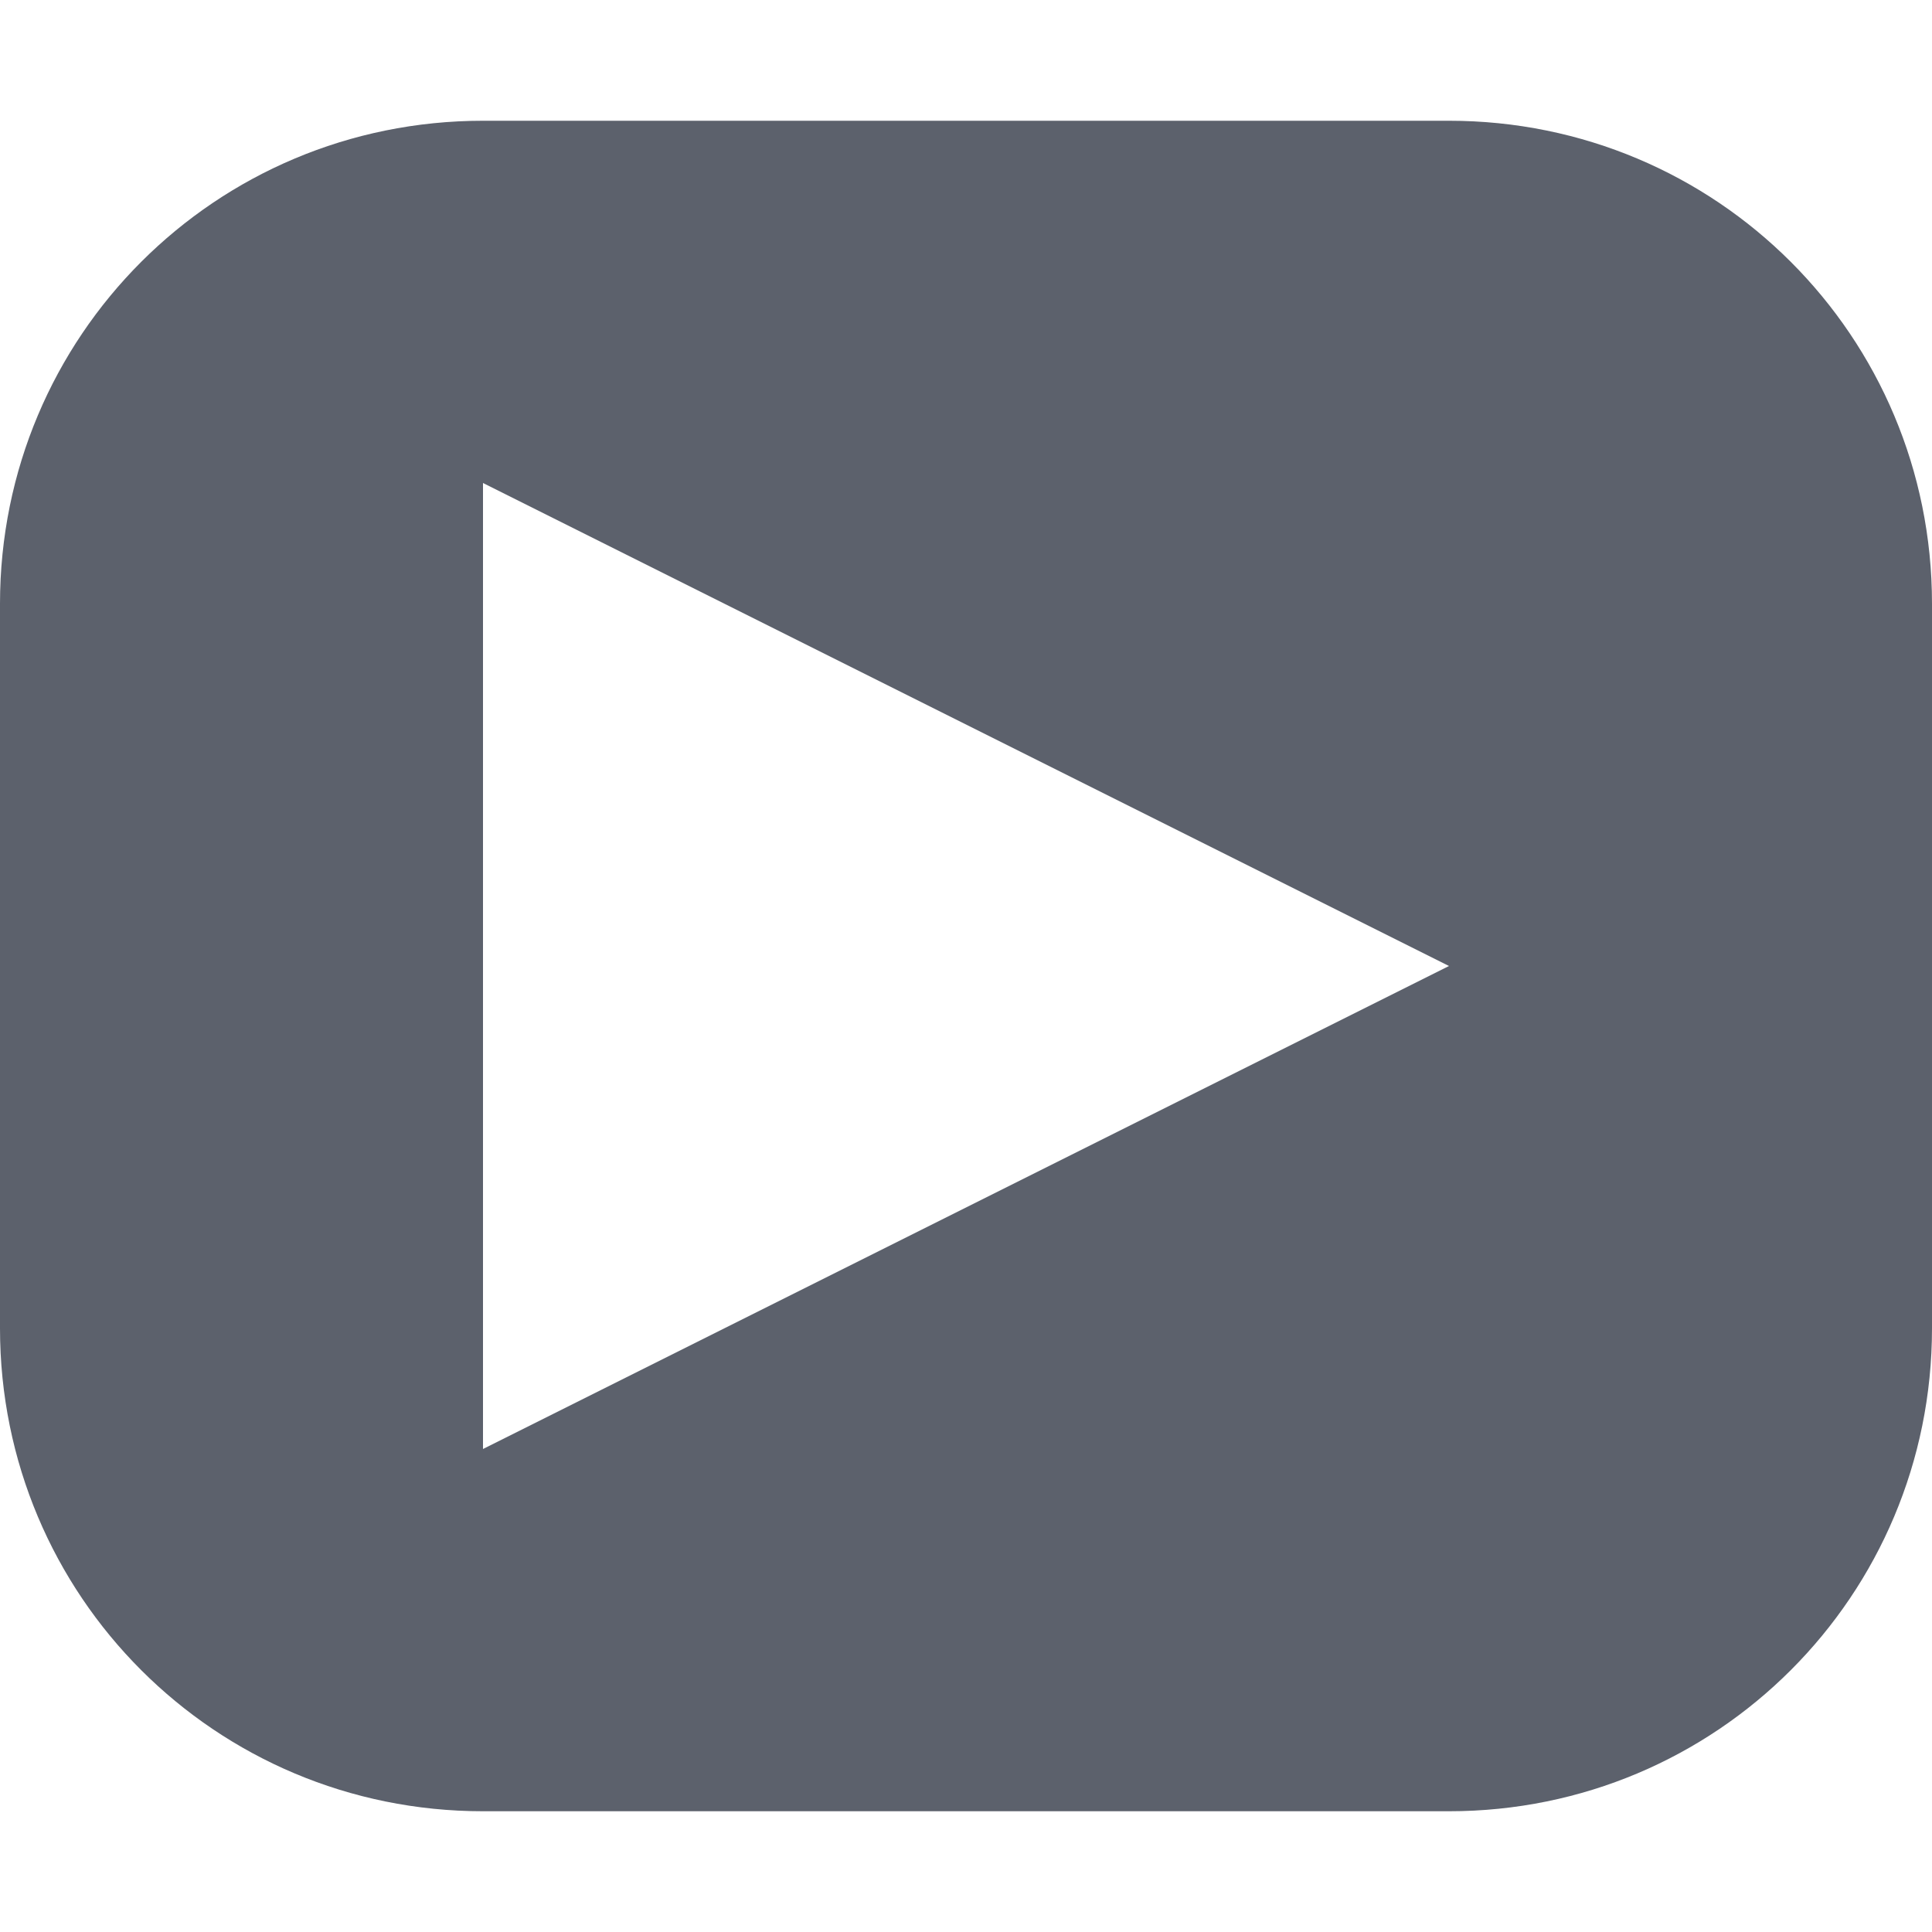
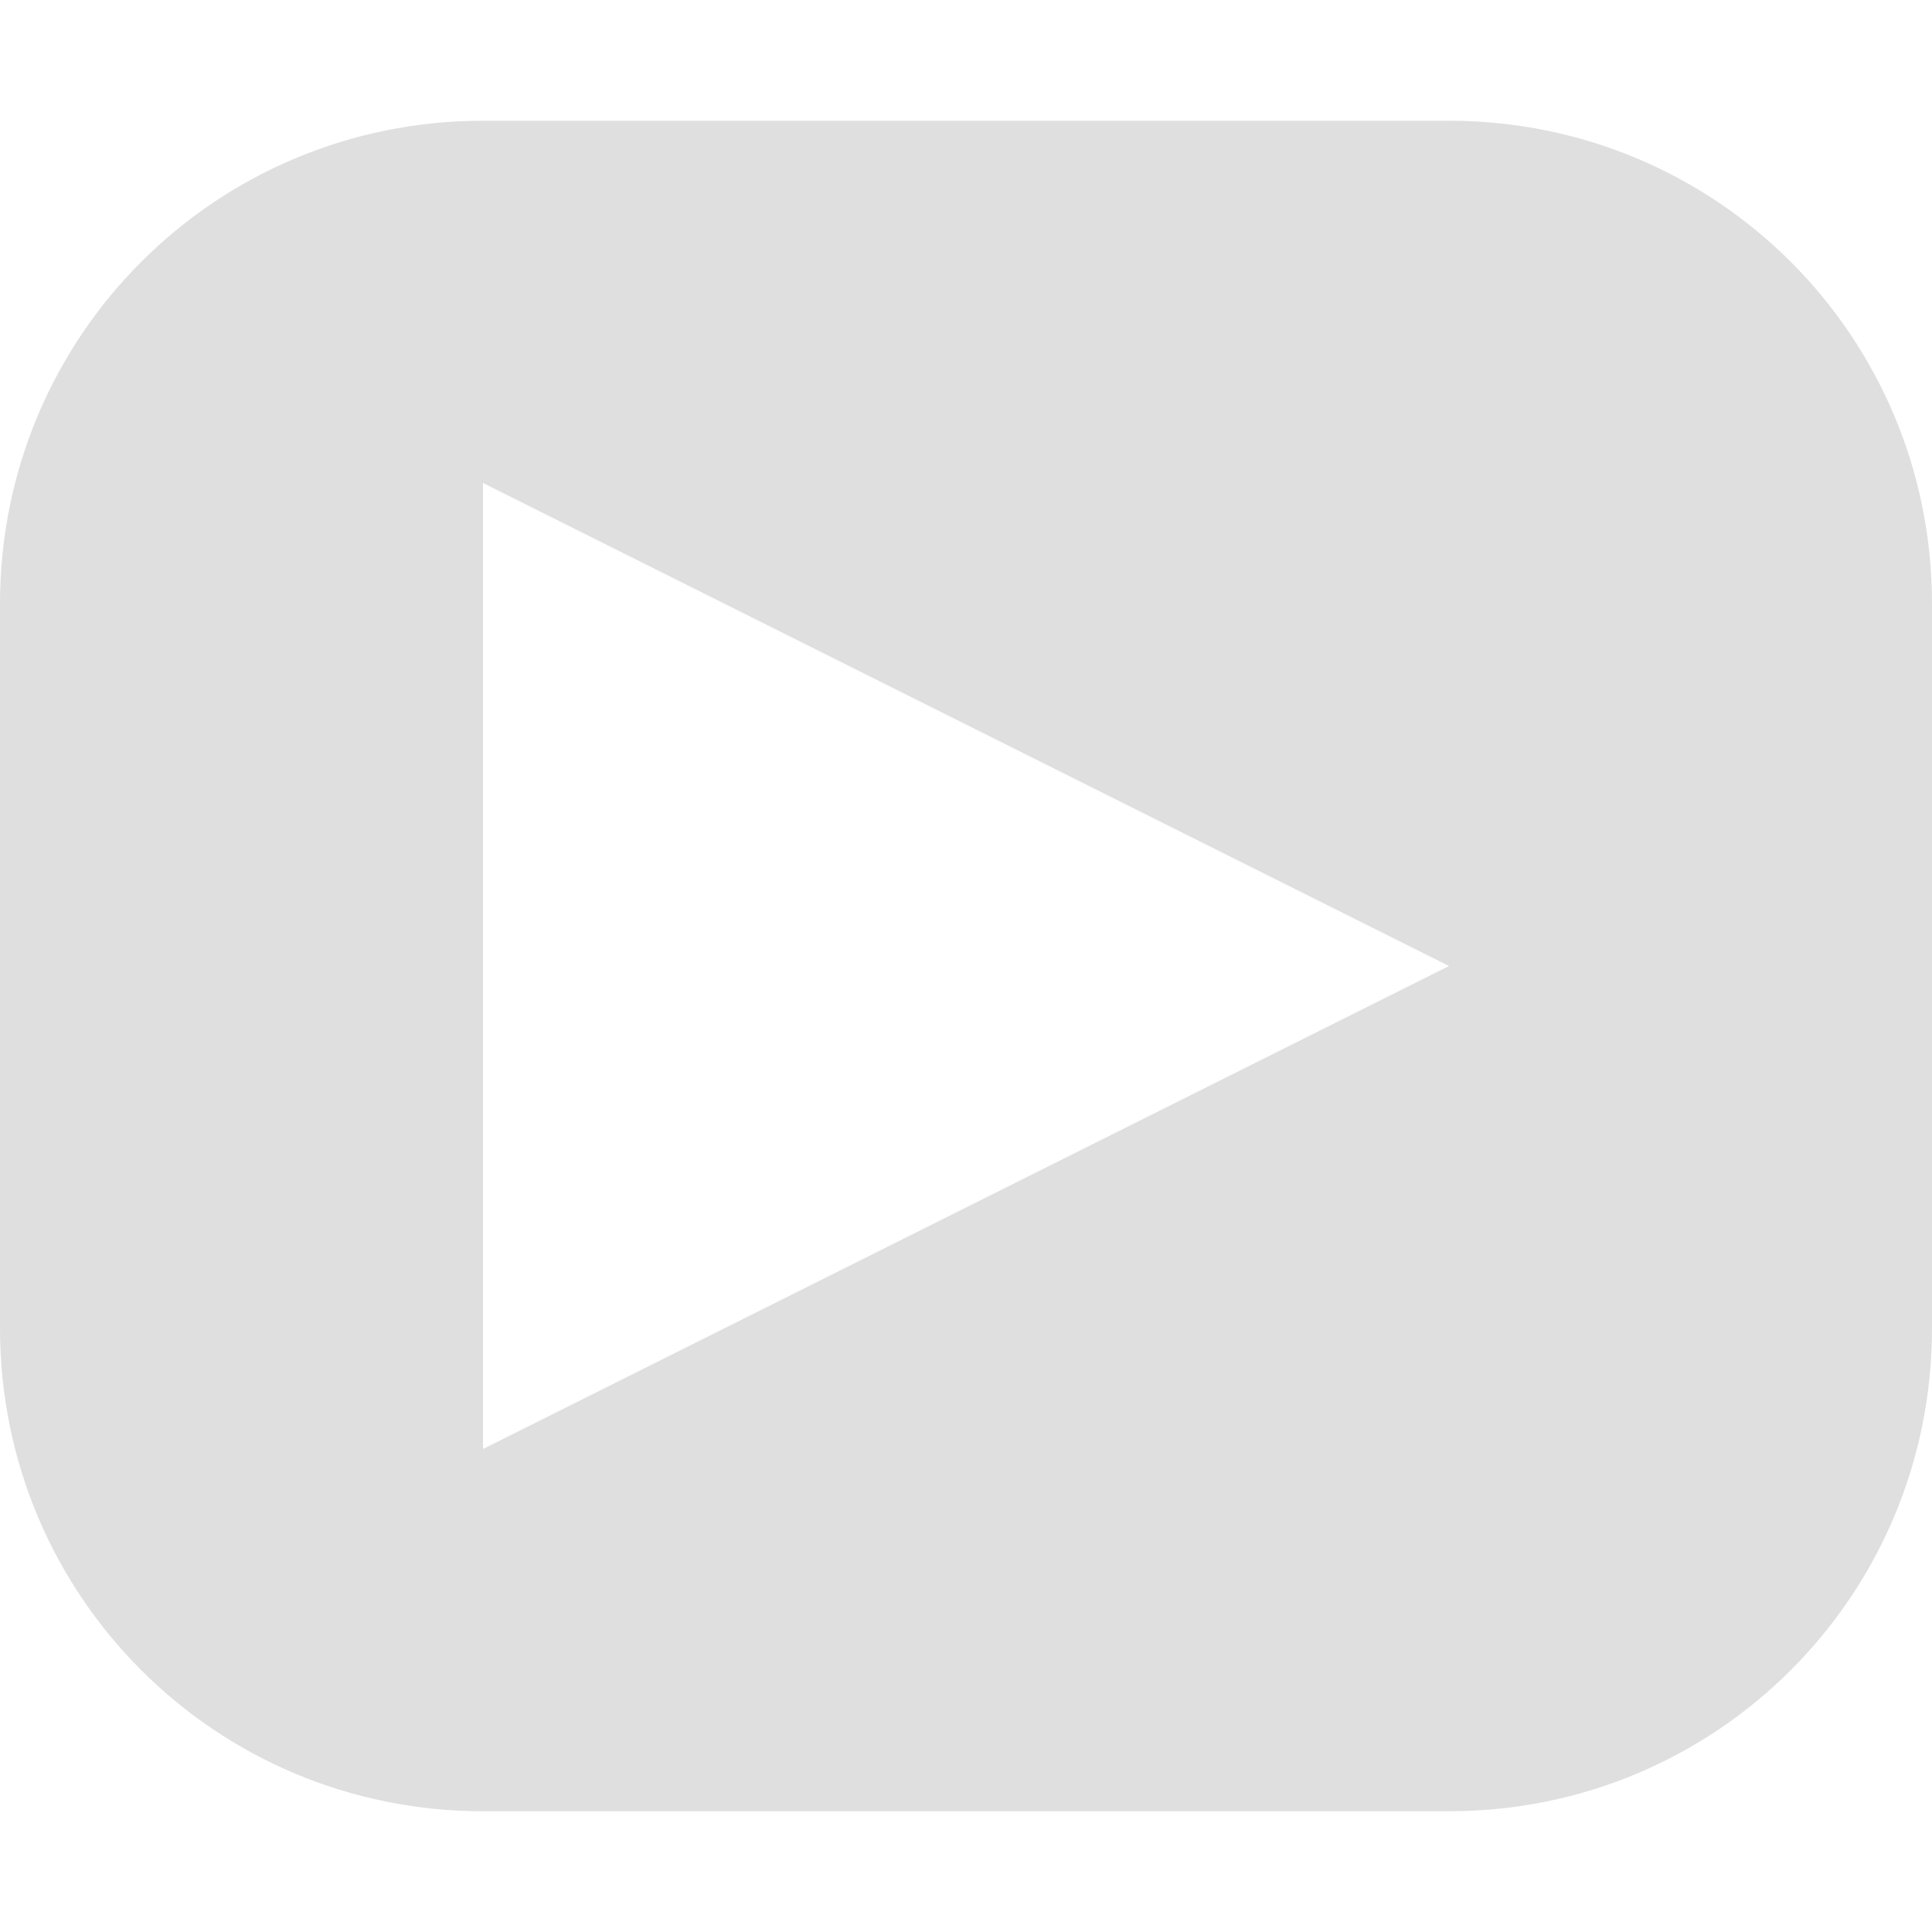
<svg xmlns="http://www.w3.org/2000/svg" width="16" height="16" viewBox="0 0 16 16" id="svg2" version="1.1">
  <defs id="defs4">
    <style type="text/css" id="current-color-scheme">
-    .ColorScheme-Text { color:#5c616c; }
+    .ColorScheme-Text { color:#dfdfdf; }
  </style>
  </defs>
-   <path style="opacity:1;fill:#5c616c;fill-opacity:1;stroke:none;stroke-width:2;stroke-linecap:butt;stroke-linejoin:round;stroke-miterlimit:4;stroke-dasharray:none;stroke-opacity:1" d="M 4 1 C 1.784 1 0 2.784 0 5 L 0 11 C 0 13.216 1.784 15 4 15 L 12 15 C 14.216 15 16 13.216 16 11 L 16 5 C 16 2.784 14.216 1 12 1 L 4 1 z M 4 4 L 12 8 L 4 12 L 4 4 z " id="rect4143" />
+   <path style="opacity:1;fill:#dfdfdf;fill-opacity:1;stroke:none;stroke-width:2;stroke-linecap:butt;stroke-linejoin:round;stroke-miterlimit:4;stroke-dasharray:none;stroke-opacity:1" d="M 4 1 C 1.784 1 0 2.784 0 5 L 0 11 C 0 13.216 1.784 15 4 15 L 12 15 C 14.216 15 16 13.216 16 11 L 16 5 C 16 2.784 14.216 1 12 1 L 4 1 z M 4 4 L 12 8 L 4 12 L 4 4 z " id="rect4143" />
</svg>
